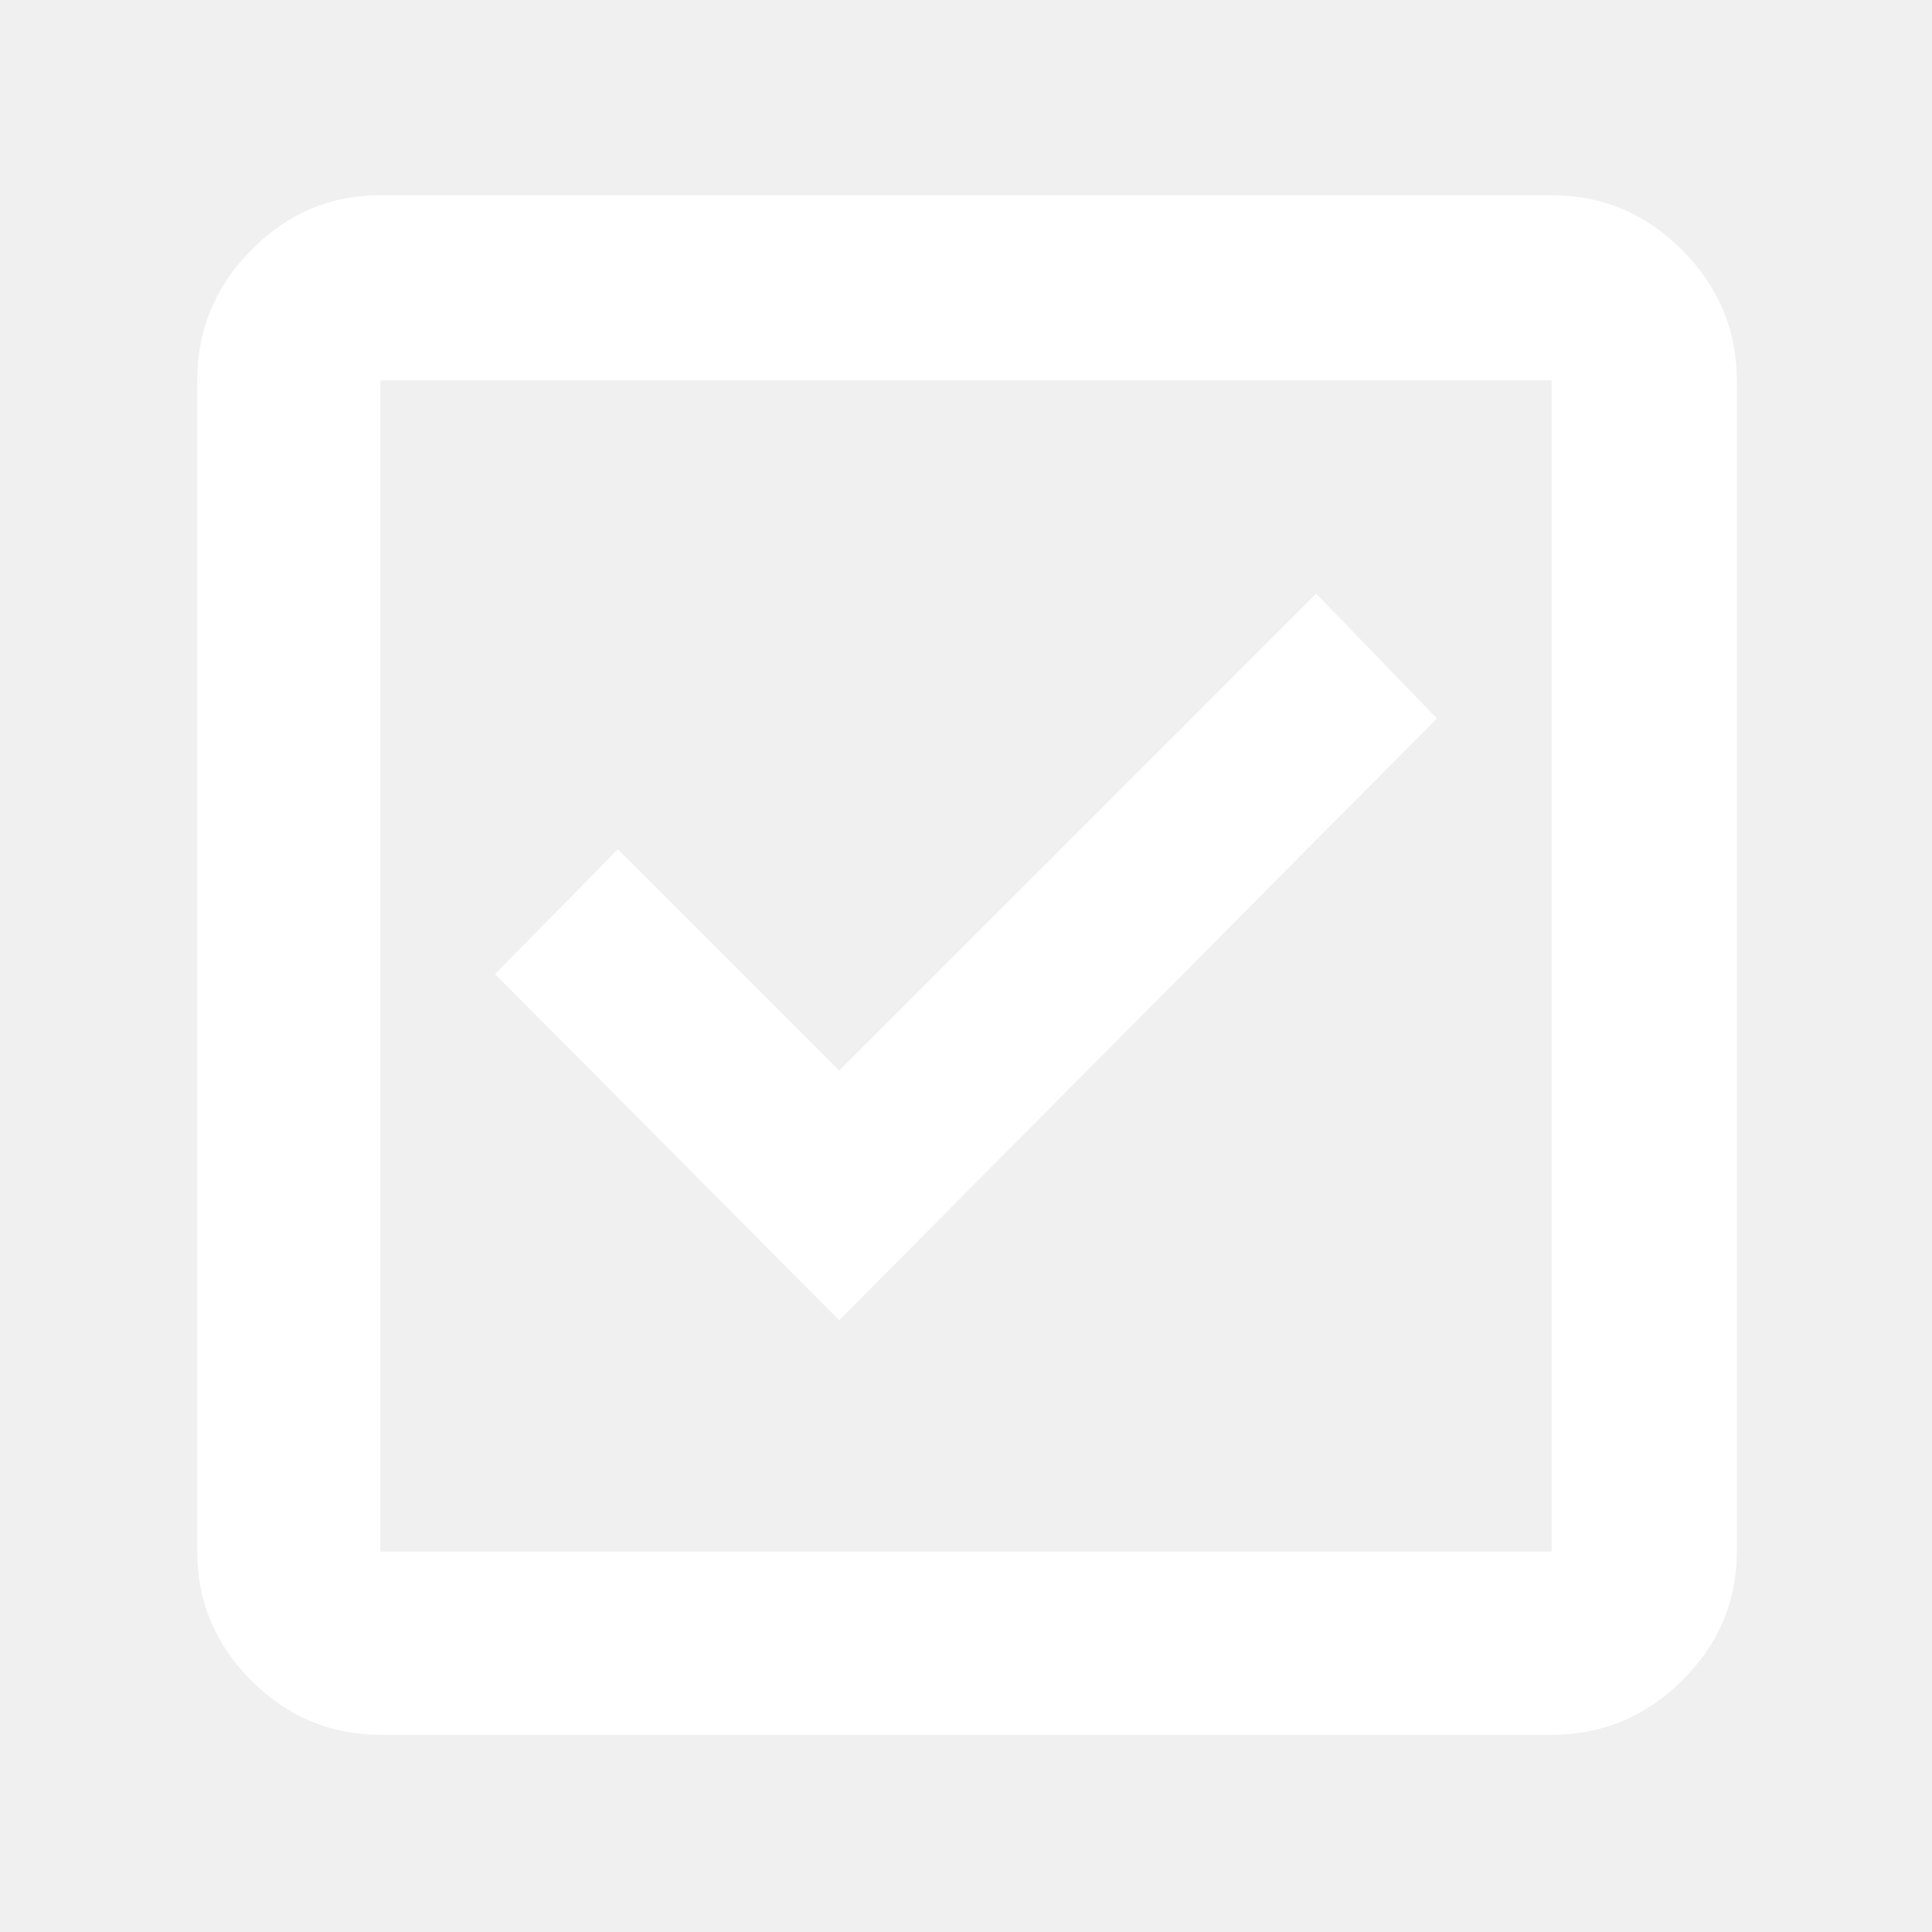
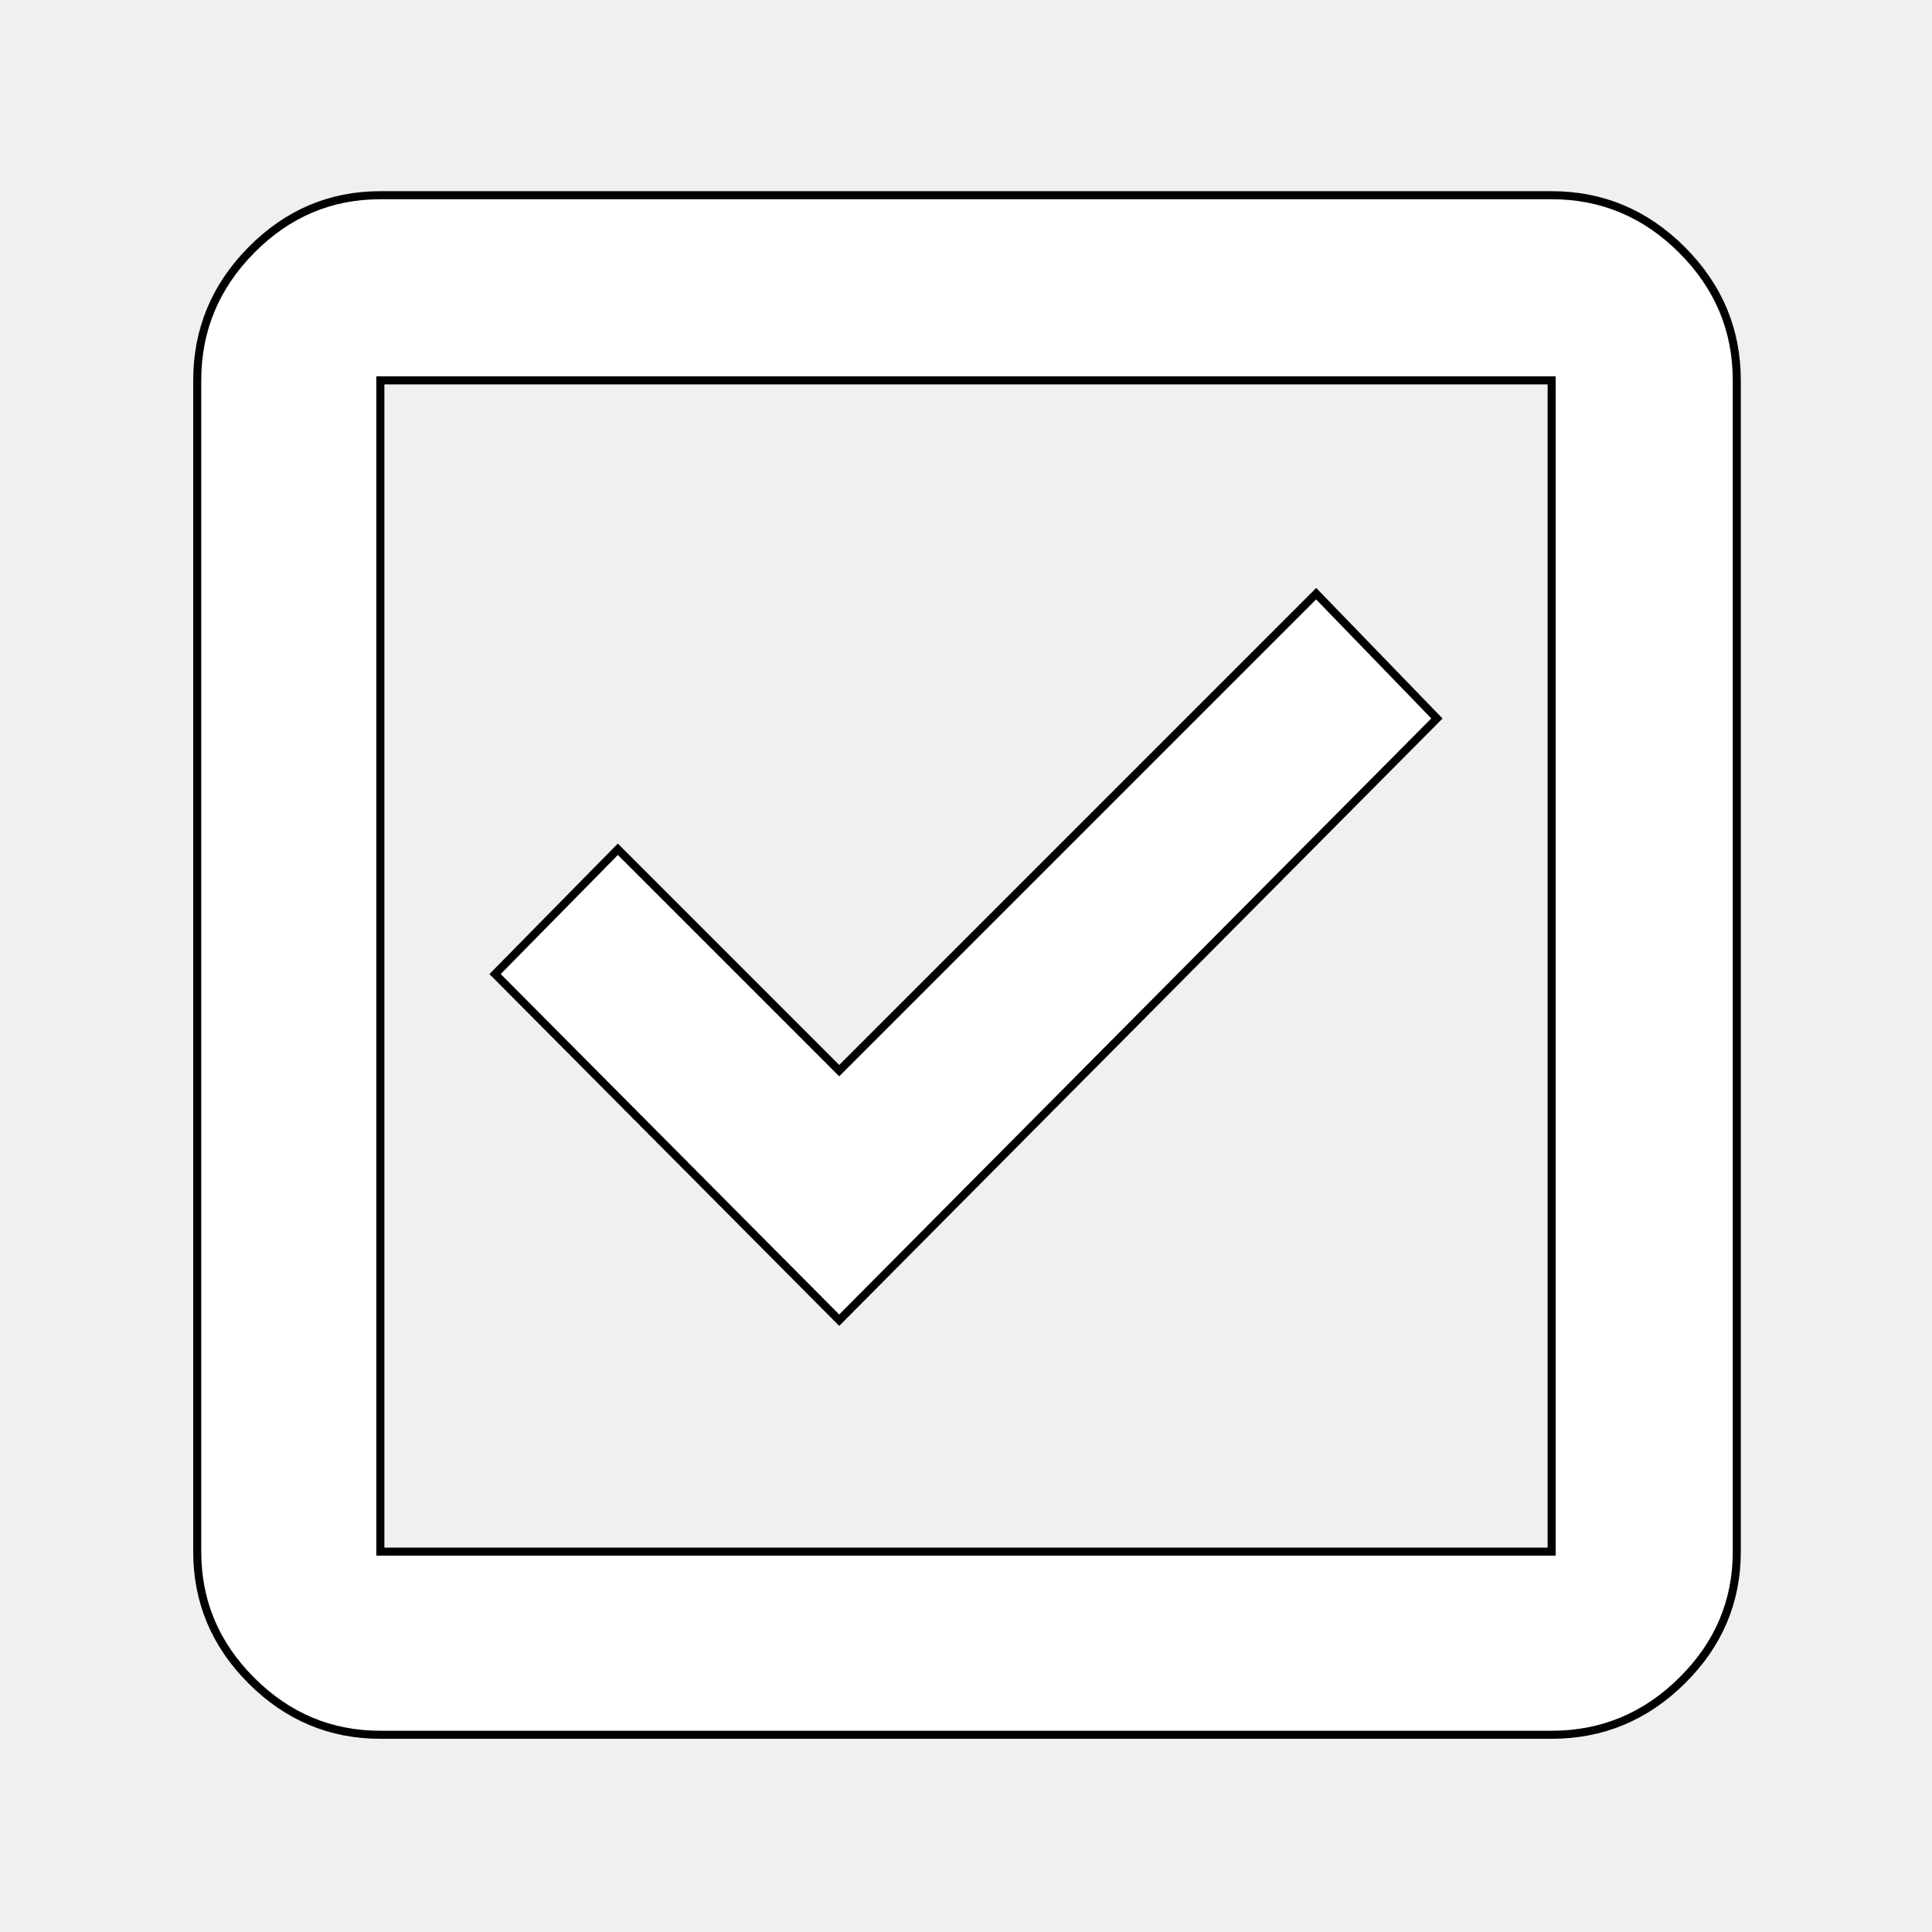
<svg xmlns="http://www.w3.org/2000/svg" height="48" viewBox="0 -960 960 960" width="48" fill="#ffffff">
-   <path d="m417-304 297-299-60-62-237 237-110-110-61 62 171 172ZM189-98q-37.175 0-64.088-26.912Q98-151.825 98-189v-582q0-37.588 26.912-64.794Q151.825-863 189-863h582q37.588 0 64.794 27.206Q863-808.588 863-771v582q0 37.175-27.206 64.088Q808.588-98 771-98H189Zm0-91h582v-582H189v582Zm0-582v582-582Z" />
+   <path stroke-width="4" stroke="#000000" d="m417-304 297-299-60-62-237 237-110-110-61 62 171 172ZM189-98q-37.175 0-64.088-26.912Q98-151.825 98-189v-582q0-37.588 26.912-64.794Q151.825-863 189-863h582q37.588 0 64.794 27.206Q863-808.588 863-771v582q0 37.175-27.206 64.088Q808.588-98 771-98H189Zm0-91h582v-582H189v582Zm0-582v582-582Z" />
</svg>
